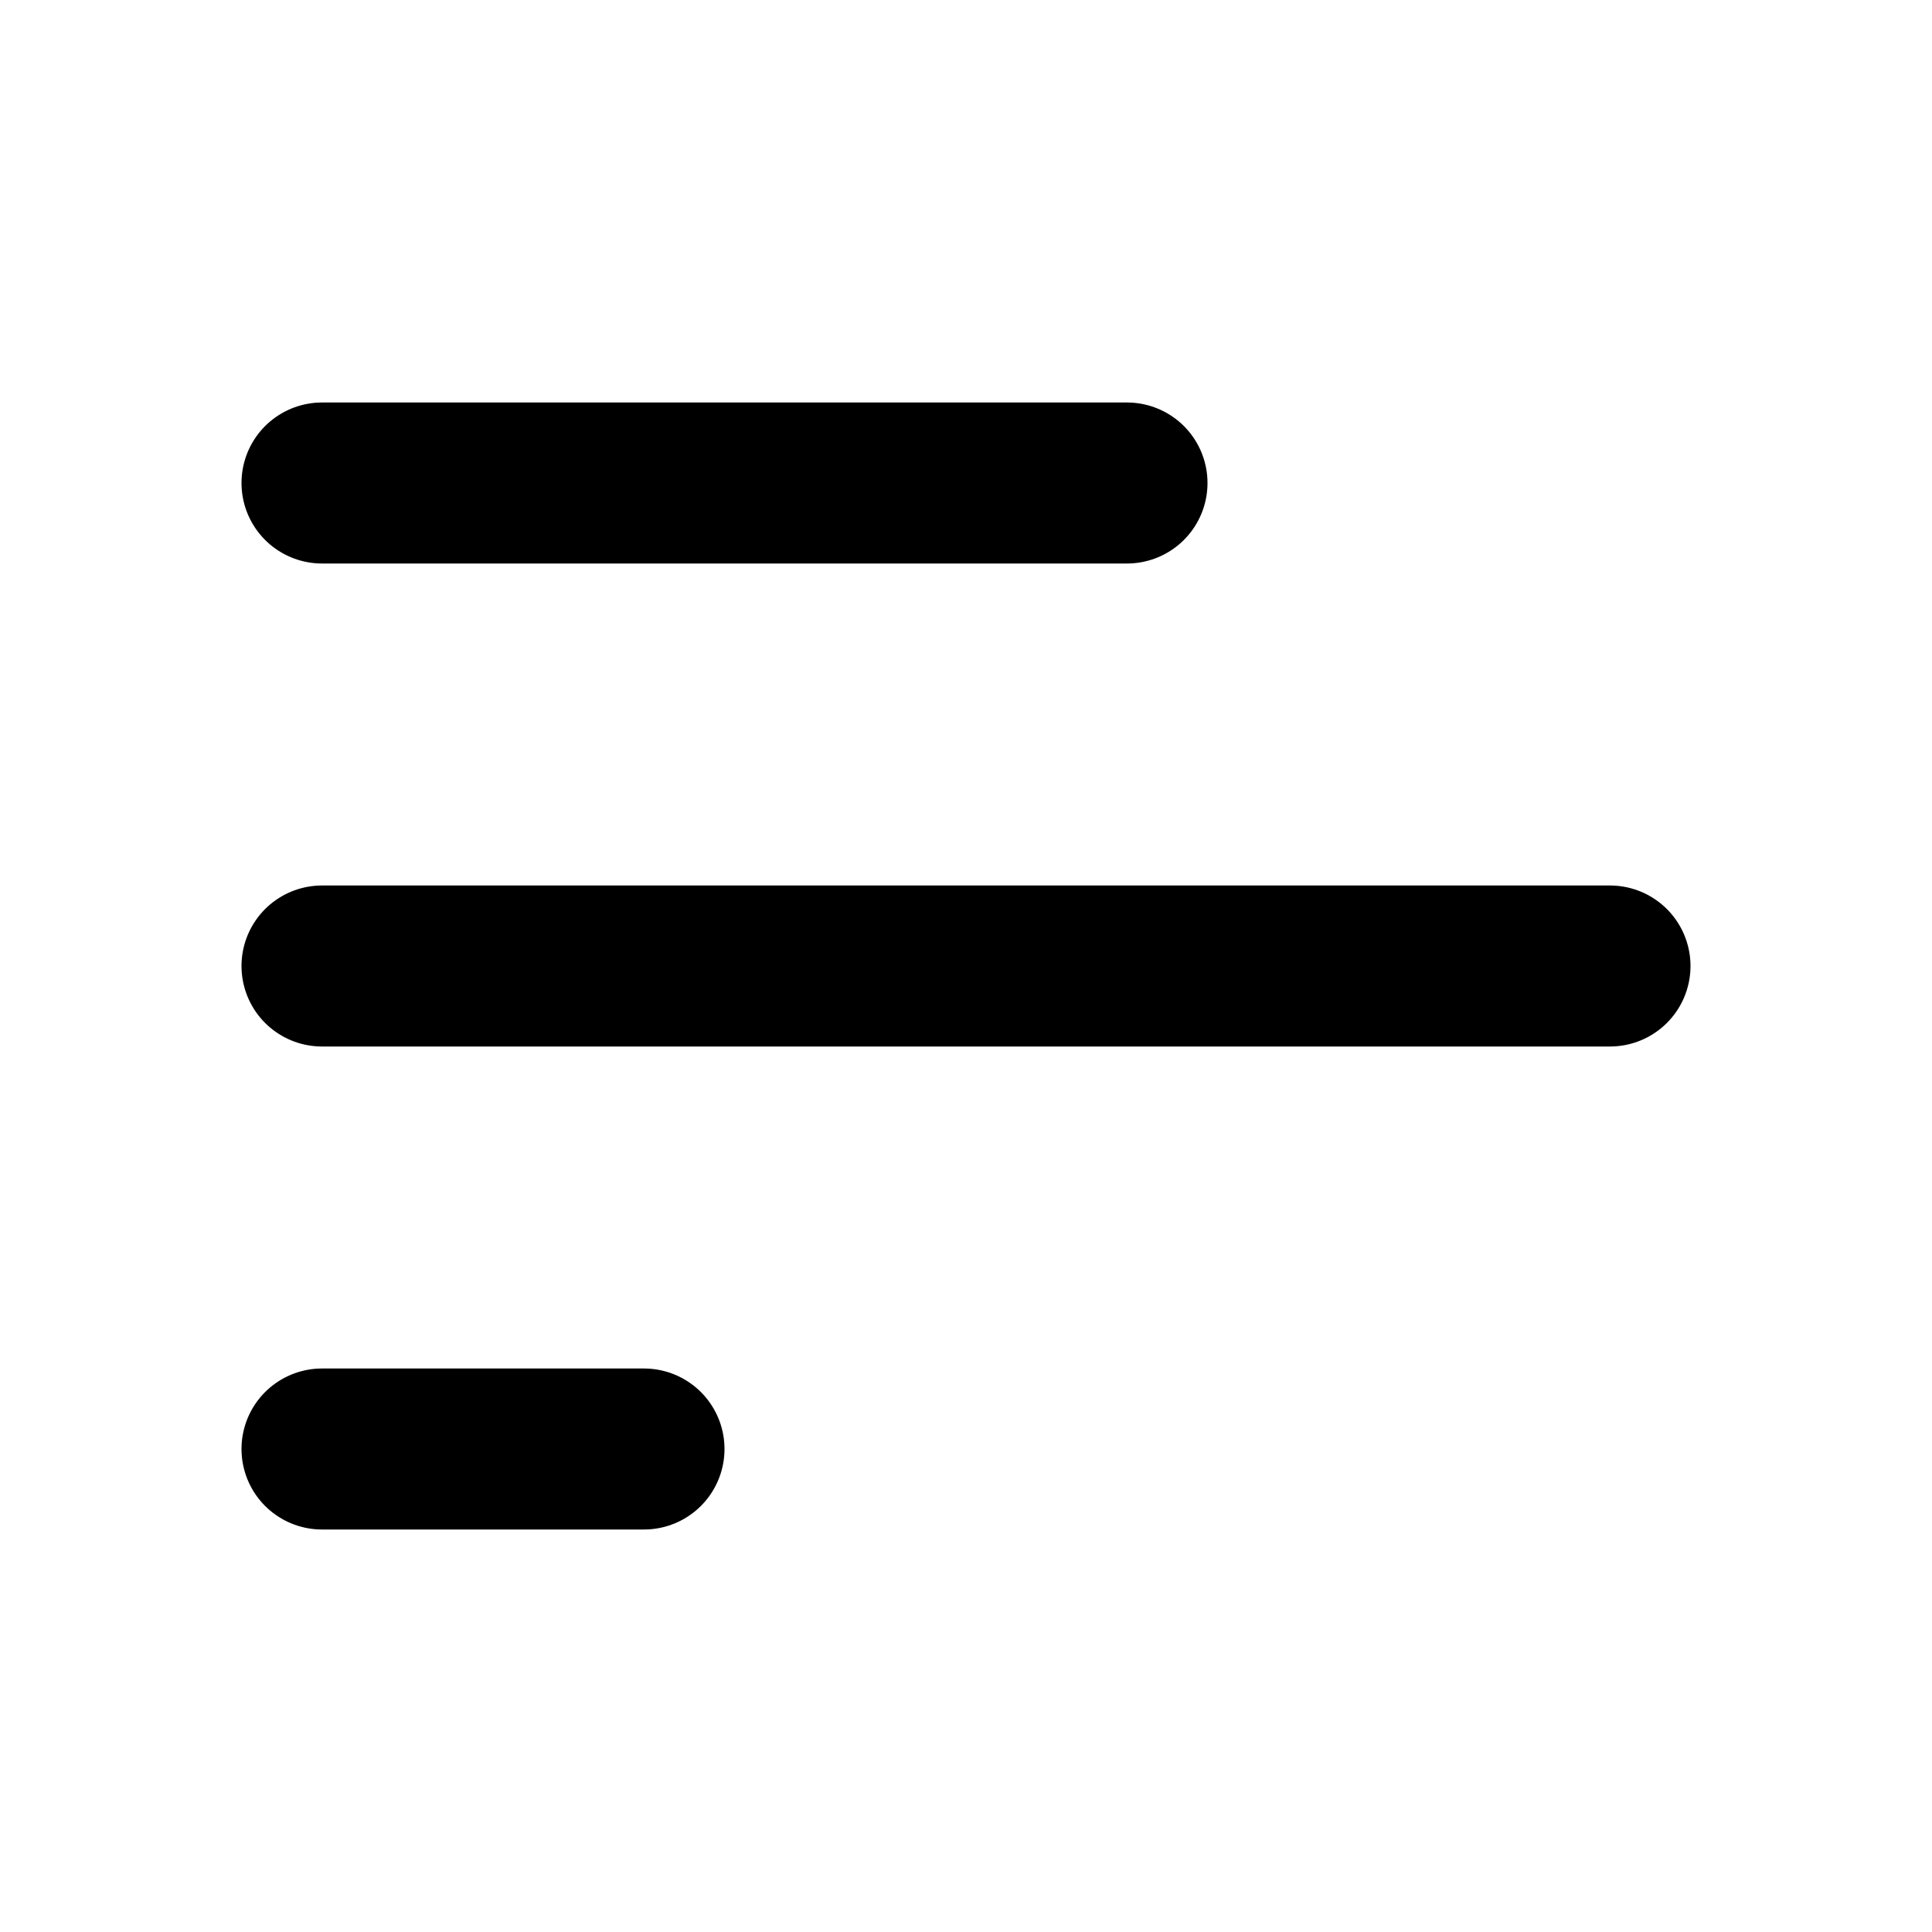
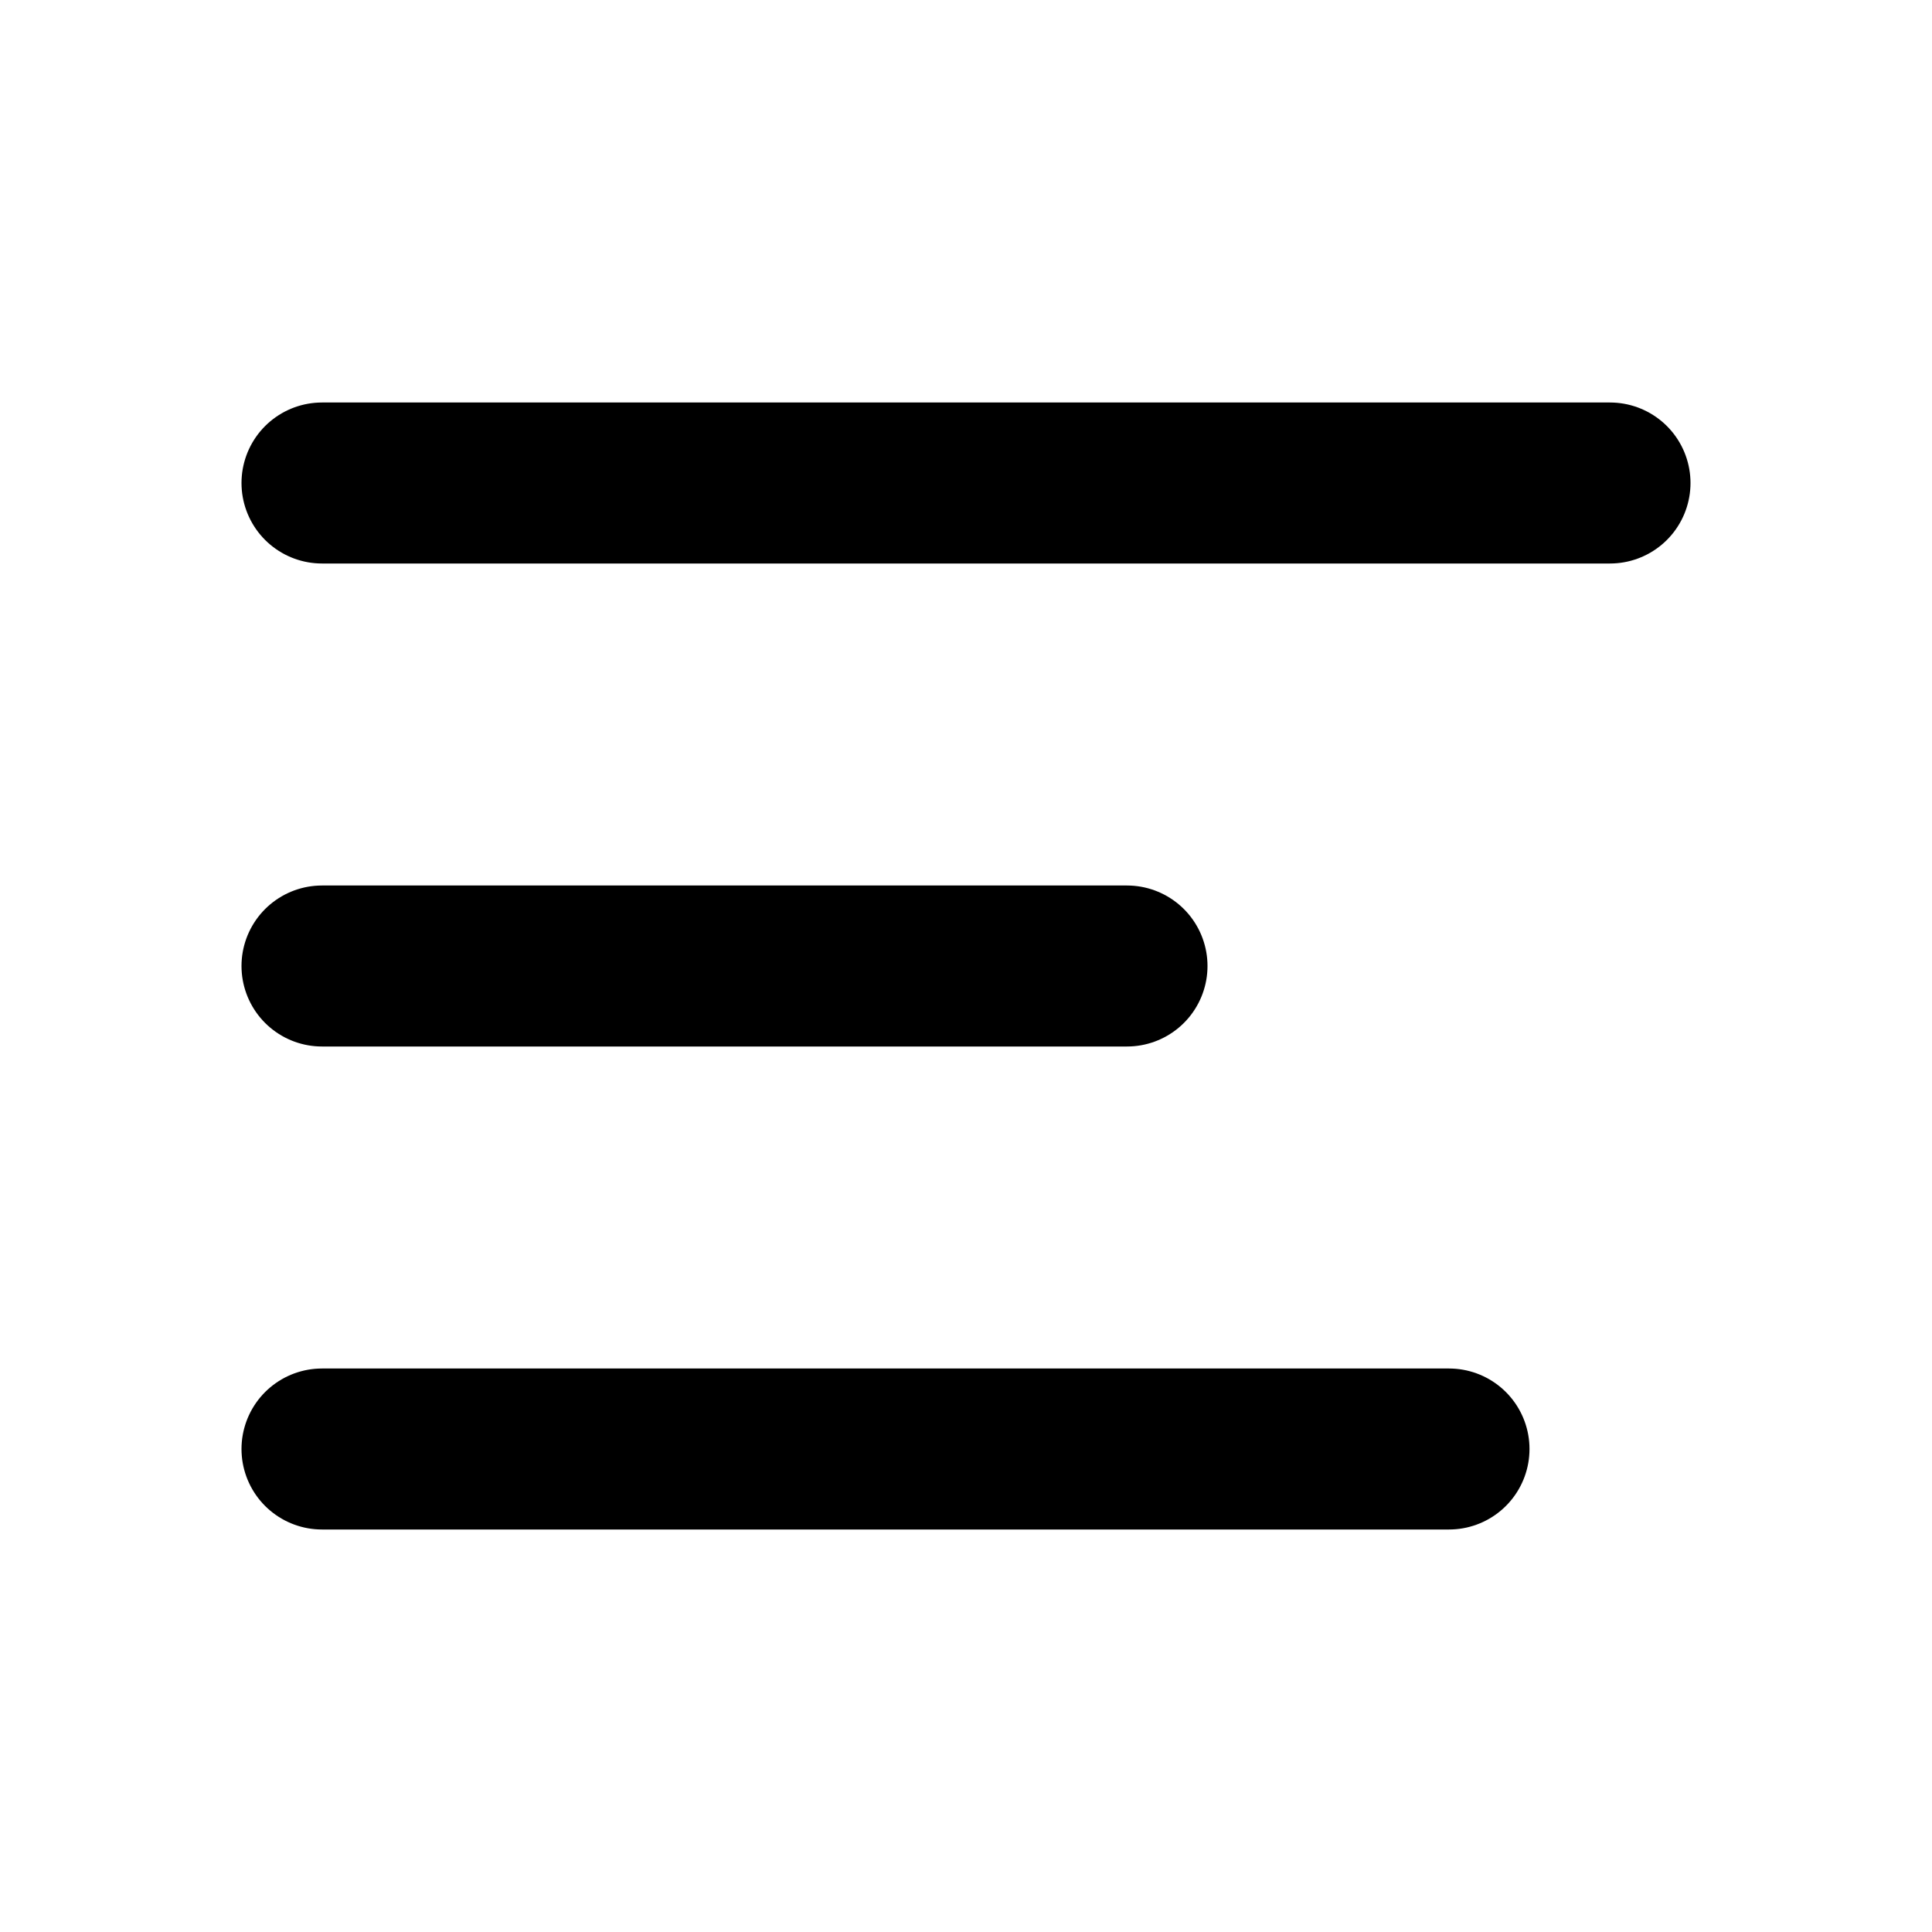
- <svg xmlns="http://www.w3.org/2000/svg" width="24" height="24" viewBox="0 0 24 24" fill="none" stroke="currentColor" stroke-width="2" stroke-linecap="round" stroke-linejoin="round" class="feather feather-bar-chart-2">
-   <line x1="4" y1="6" x2="14" y2="6" />
-   <line x1="4" y1="12" x2="20" y2="12" />
-   <line x1="4" y1="18" x2="8" y2="18" />
+ <svg xmlns="http://www.w3.org/2000/svg" width="24" height="24" viewBox="0 0 24 24" fill="none" stroke="currentColor" stroke-width="2" stroke-linecap="round" stroke-linejoin="round">
+   <path stroke="none" d="M0 0h24v24H0z" fill="none" />
+   <path d="M4 6l16 0" />
+   <path d="M4 12l10 0" />
+   <path d="M4 18l14 0" />
</svg>
